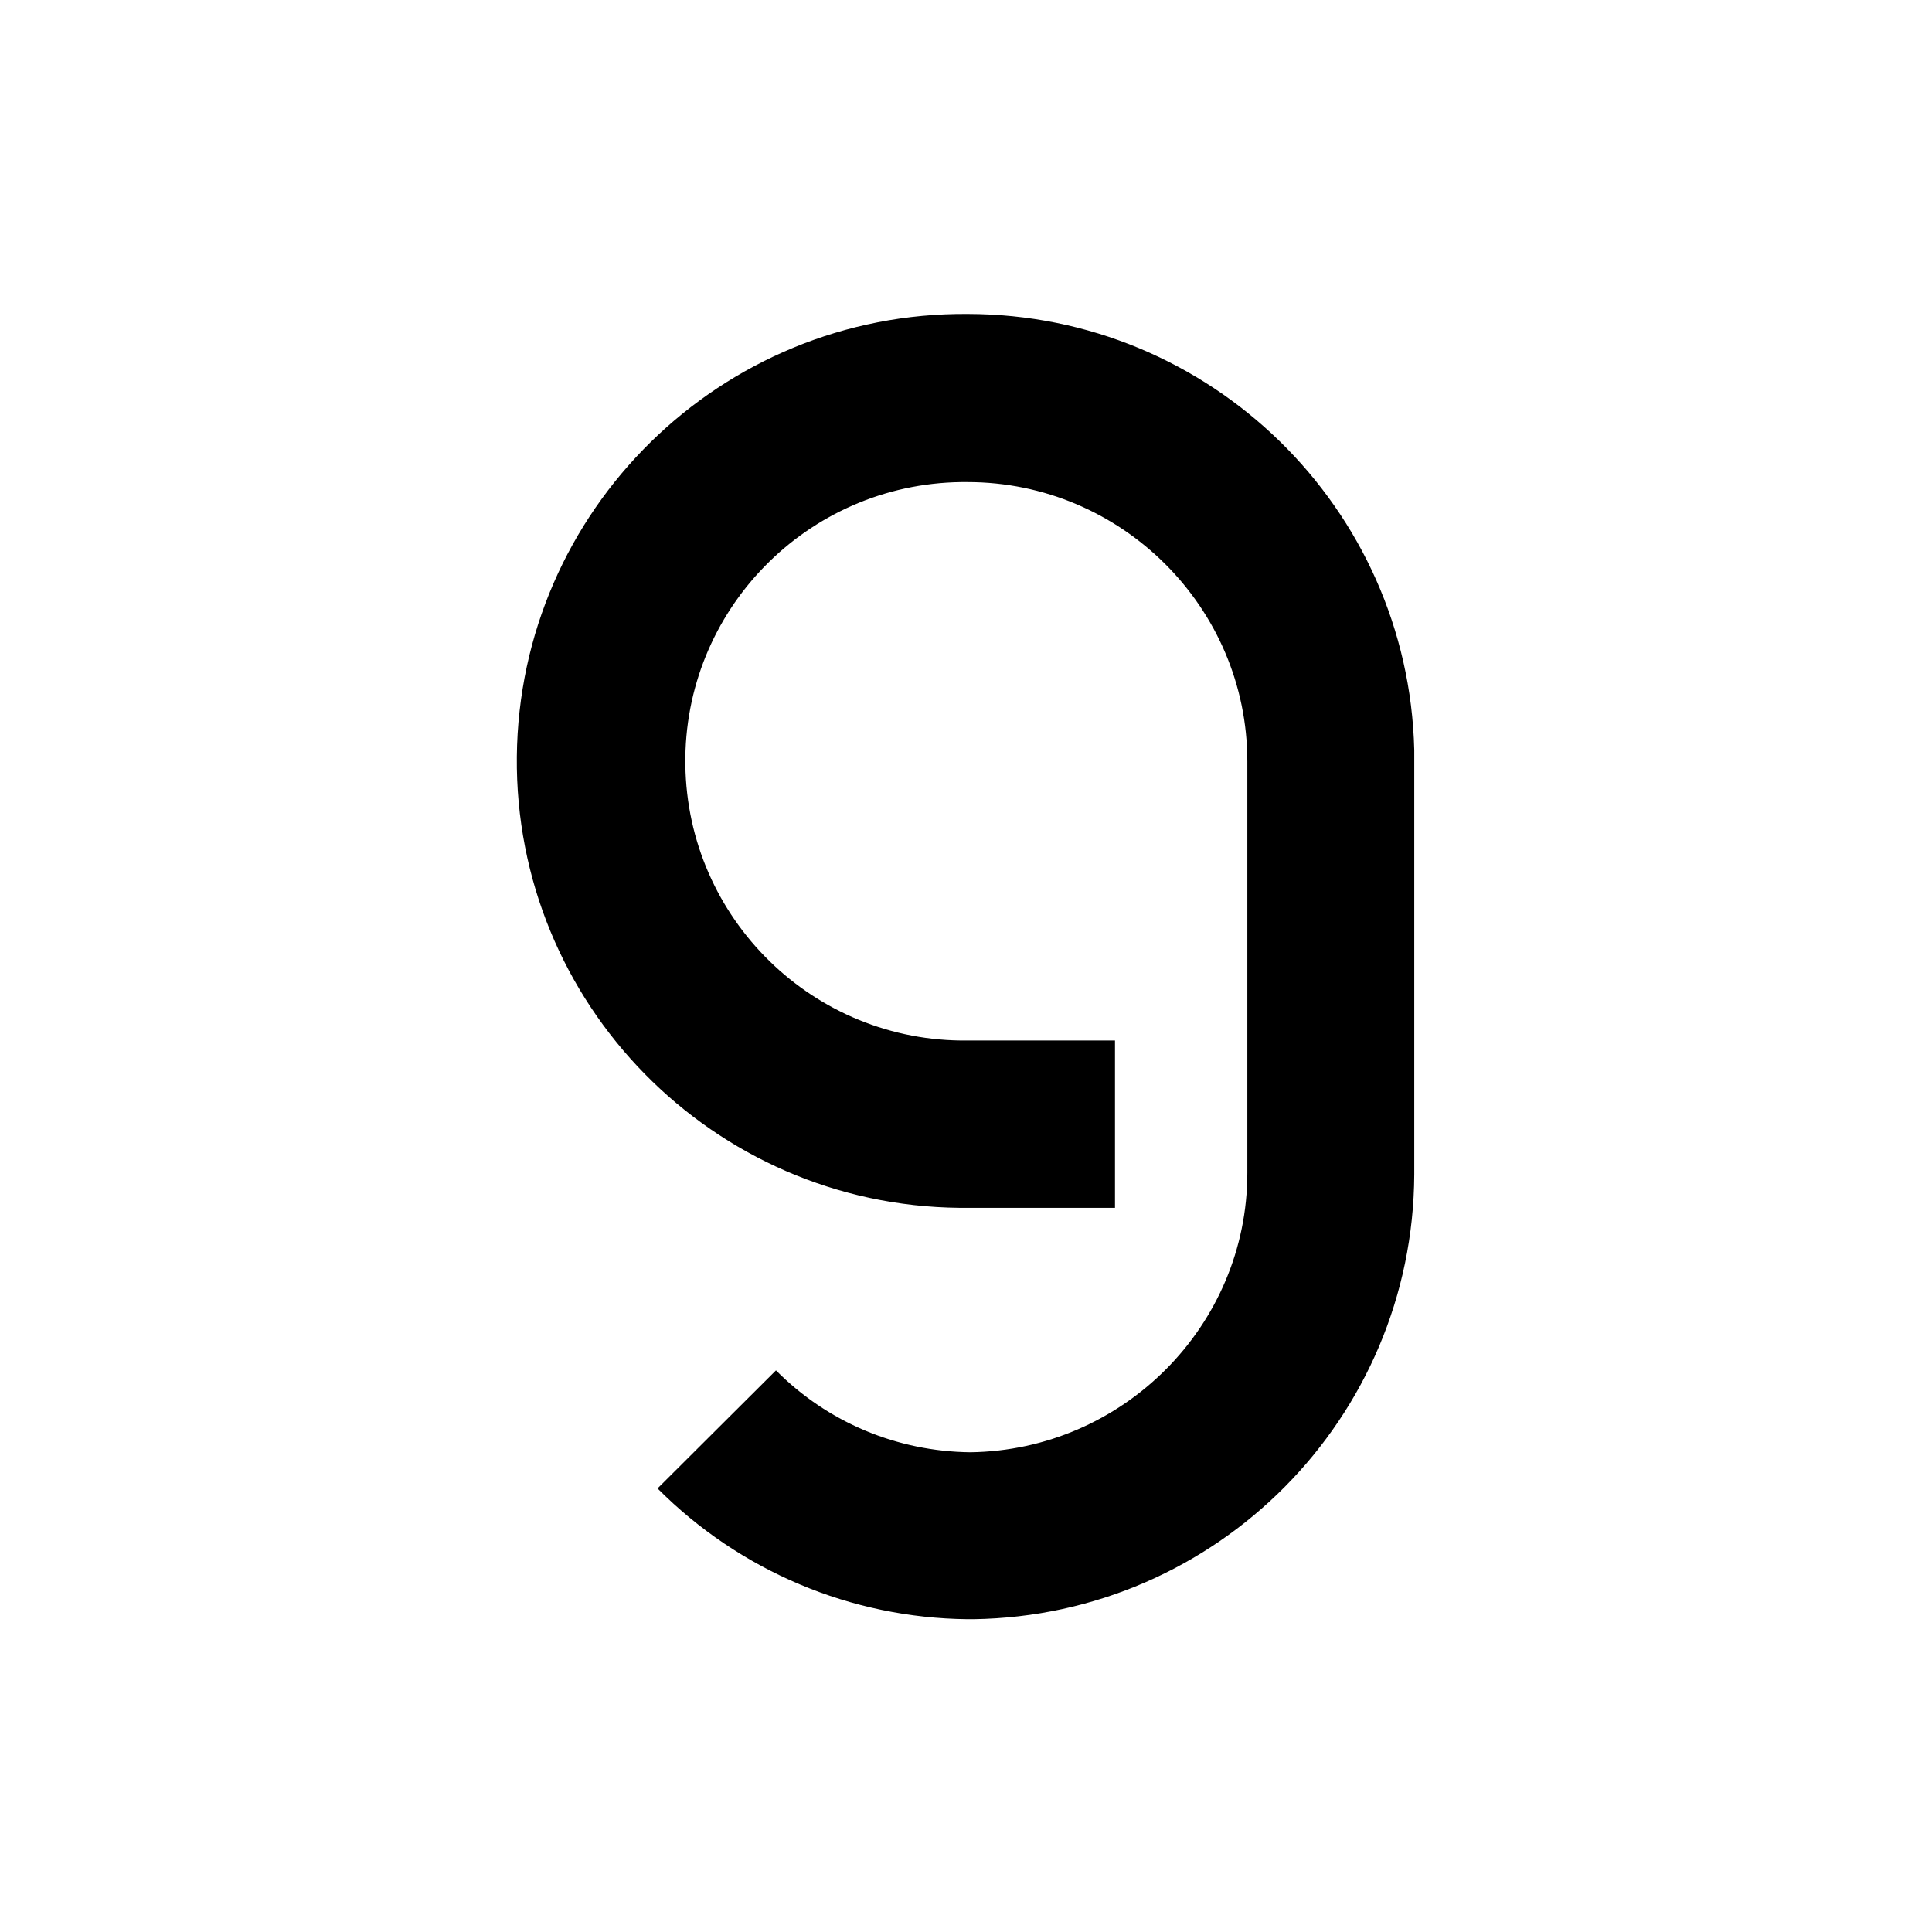
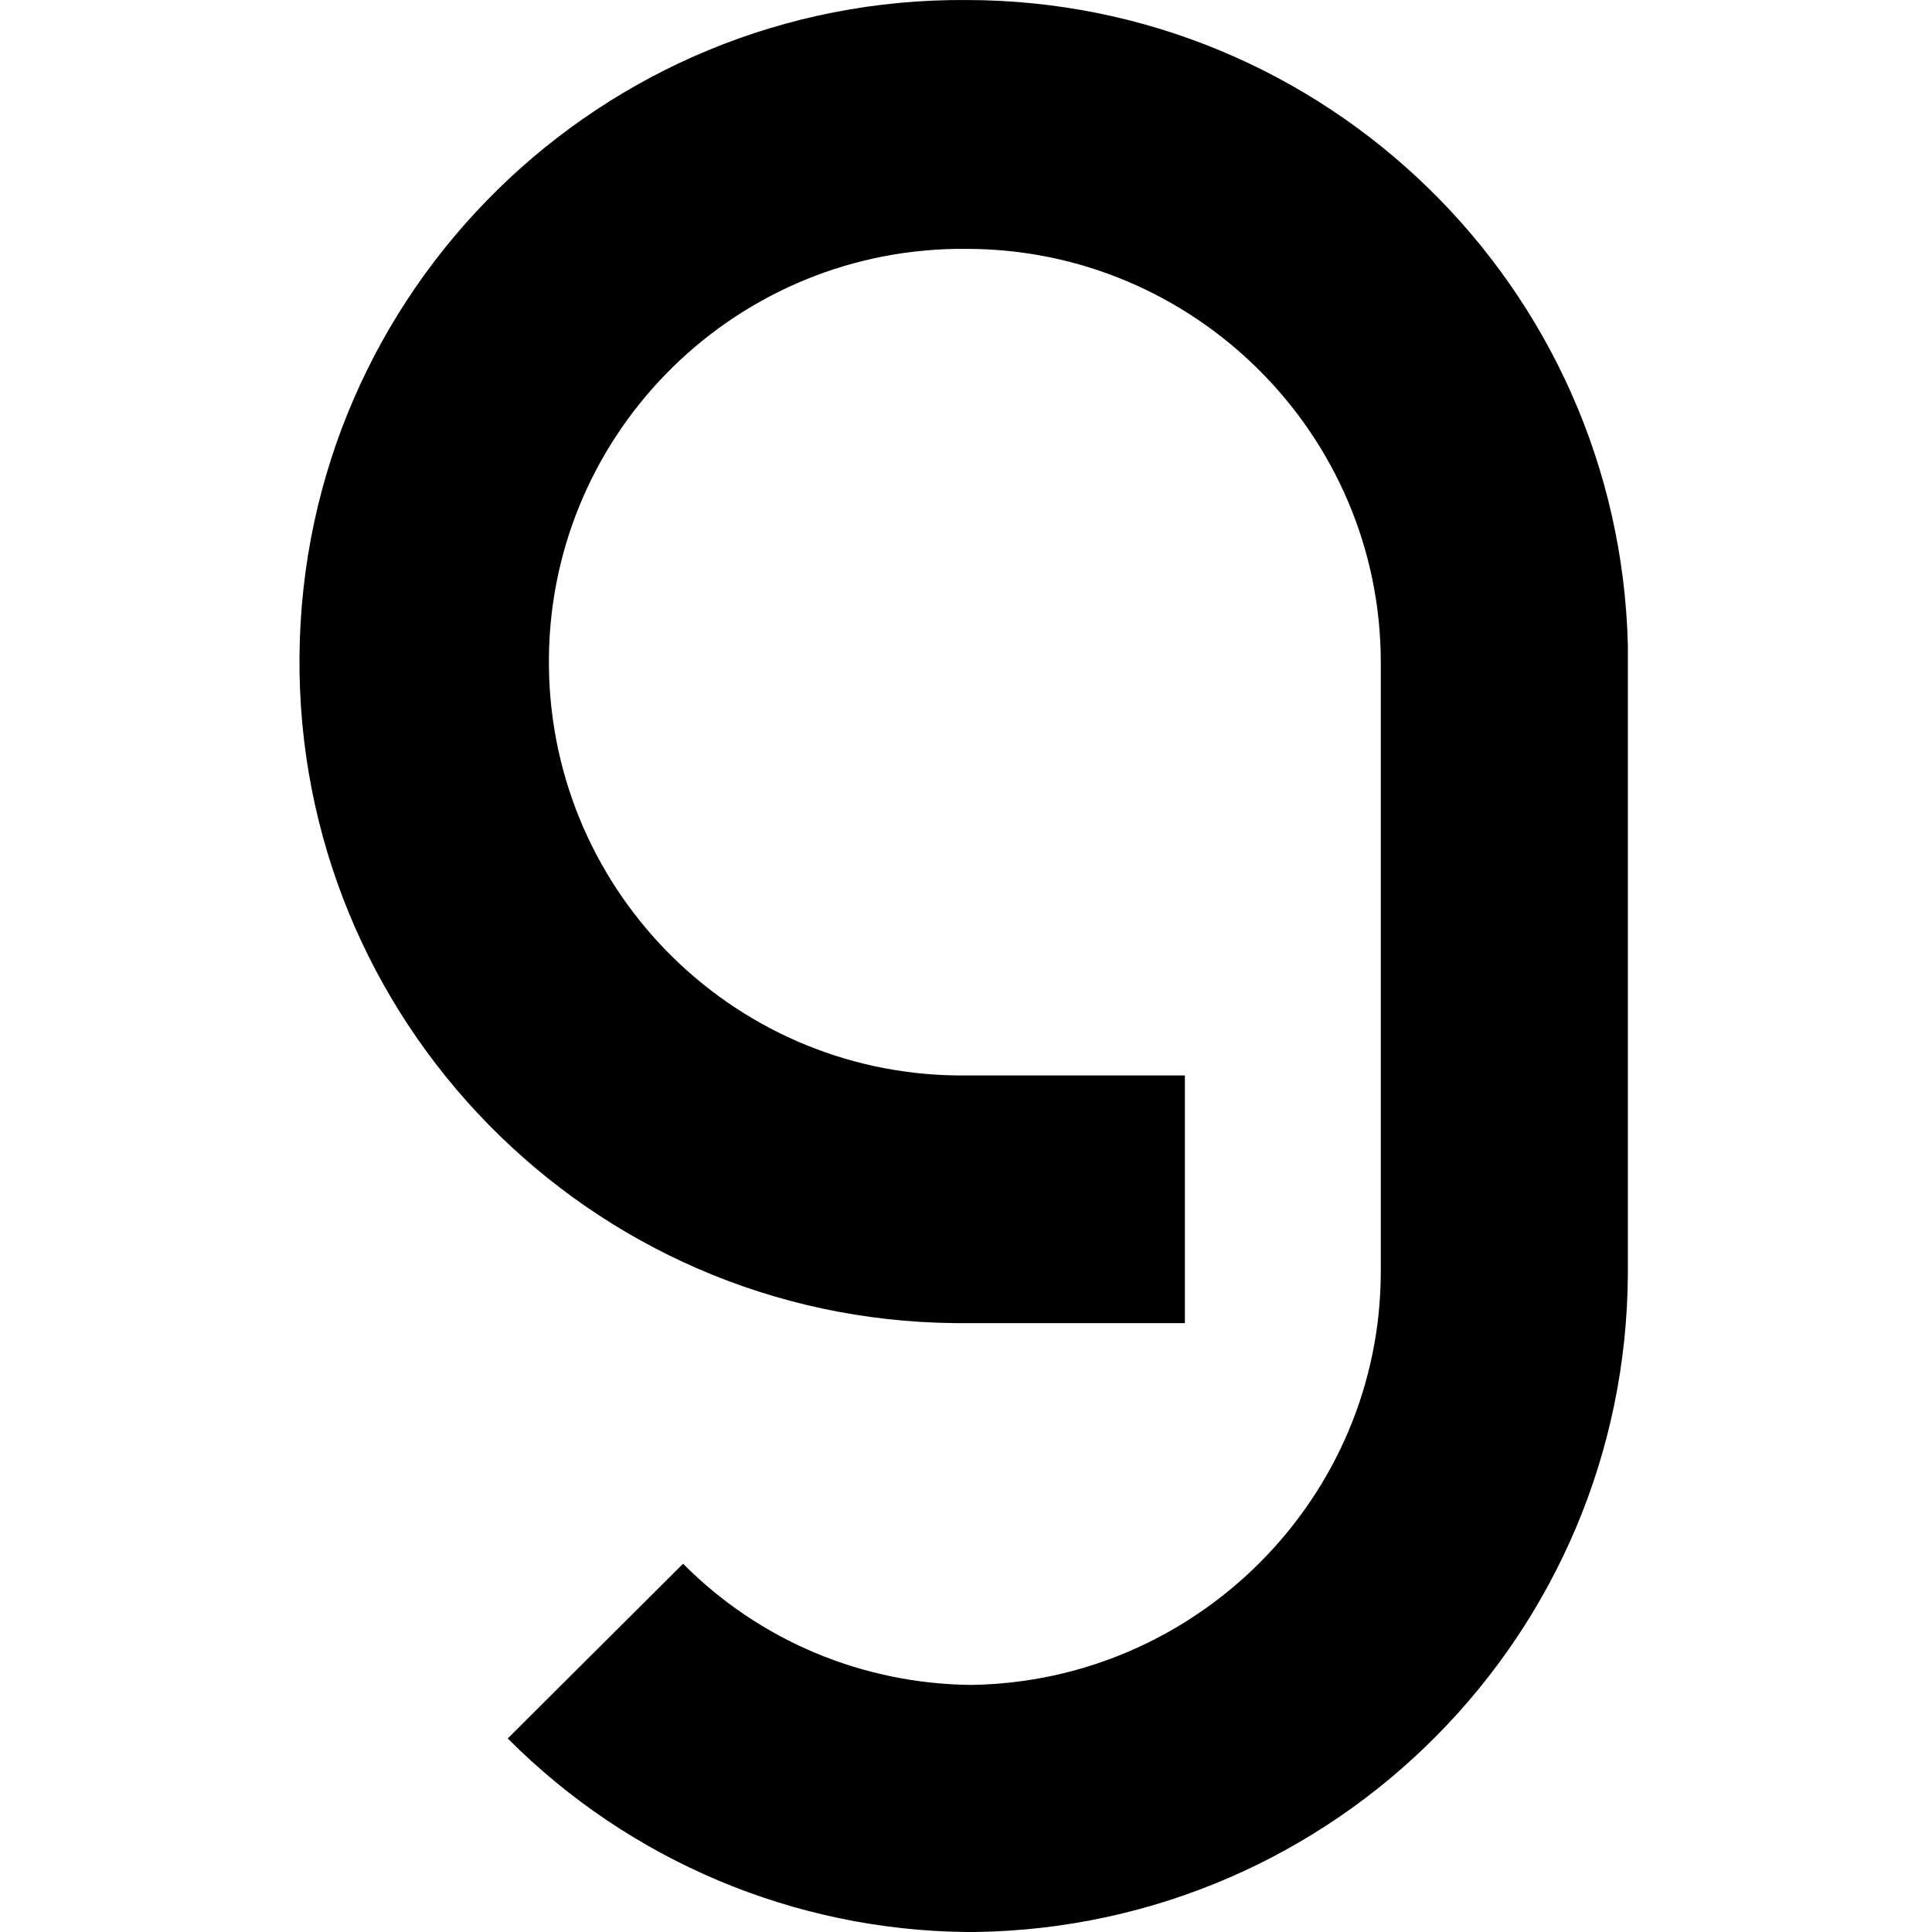
<svg xmlns="http://www.w3.org/2000/svg" width="400" height="400" viewBox="0 0 400 400" fill="none">
-   <path d="M200.401 65.003C149.3 64.592 107.498 105.571 107.004 156.672C106.511 207.772 147.572 249.574 198.673 250.068C199.249 250.068 199.825 250.068 200.401 250.068H230.847V215.425H200.401C168.473 215.836 142.306 190.245 141.894 158.317C141.483 126.39 167.074 100.222 199.002 99.811C199.413 99.811 199.907 99.811 200.319 99.811C232.164 99.811 258.249 125.731 258.249 157.659V242.827C258.249 274.508 232.493 300.264 200.895 300.675C185.754 300.51 171.353 294.503 160.656 283.724L136.134 308.163C153.168 325.279 176.208 334.989 200.319 335.236H201.553C251.995 334.495 292.563 293.598 292.81 243.156V155.273C291.576 105.077 250.514 65.085 200.401 65.003Z" fill="black" />
+   <path d="M200.251 0.005C124.612 -0.604 62.737 60.053 62.007 135.691C61.276 211.33 122.055 273.205 197.693 273.936C198.546 273.936 199.398 273.936 200.251 273.936H245.318V222.657H200.251C152.992 223.266 114.259 185.386 113.65 138.127C113.041 90.868 150.921 52.136 198.18 51.526C198.789 51.526 199.52 51.526 200.129 51.526C247.266 51.526 285.877 89.894 285.877 137.153V263.217C285.877 310.111 247.754 348.234 200.982 348.843C178.57 348.6 157.255 339.708 141.421 323.752L105.124 359.927C130.337 385.262 164.441 399.635 200.129 400H201.956C276.62 398.904 336.668 338.369 337.034 263.704V133.621C335.207 59.322 274.428 0.126 200.251 0.005Z" fill="black" />
</svg>
